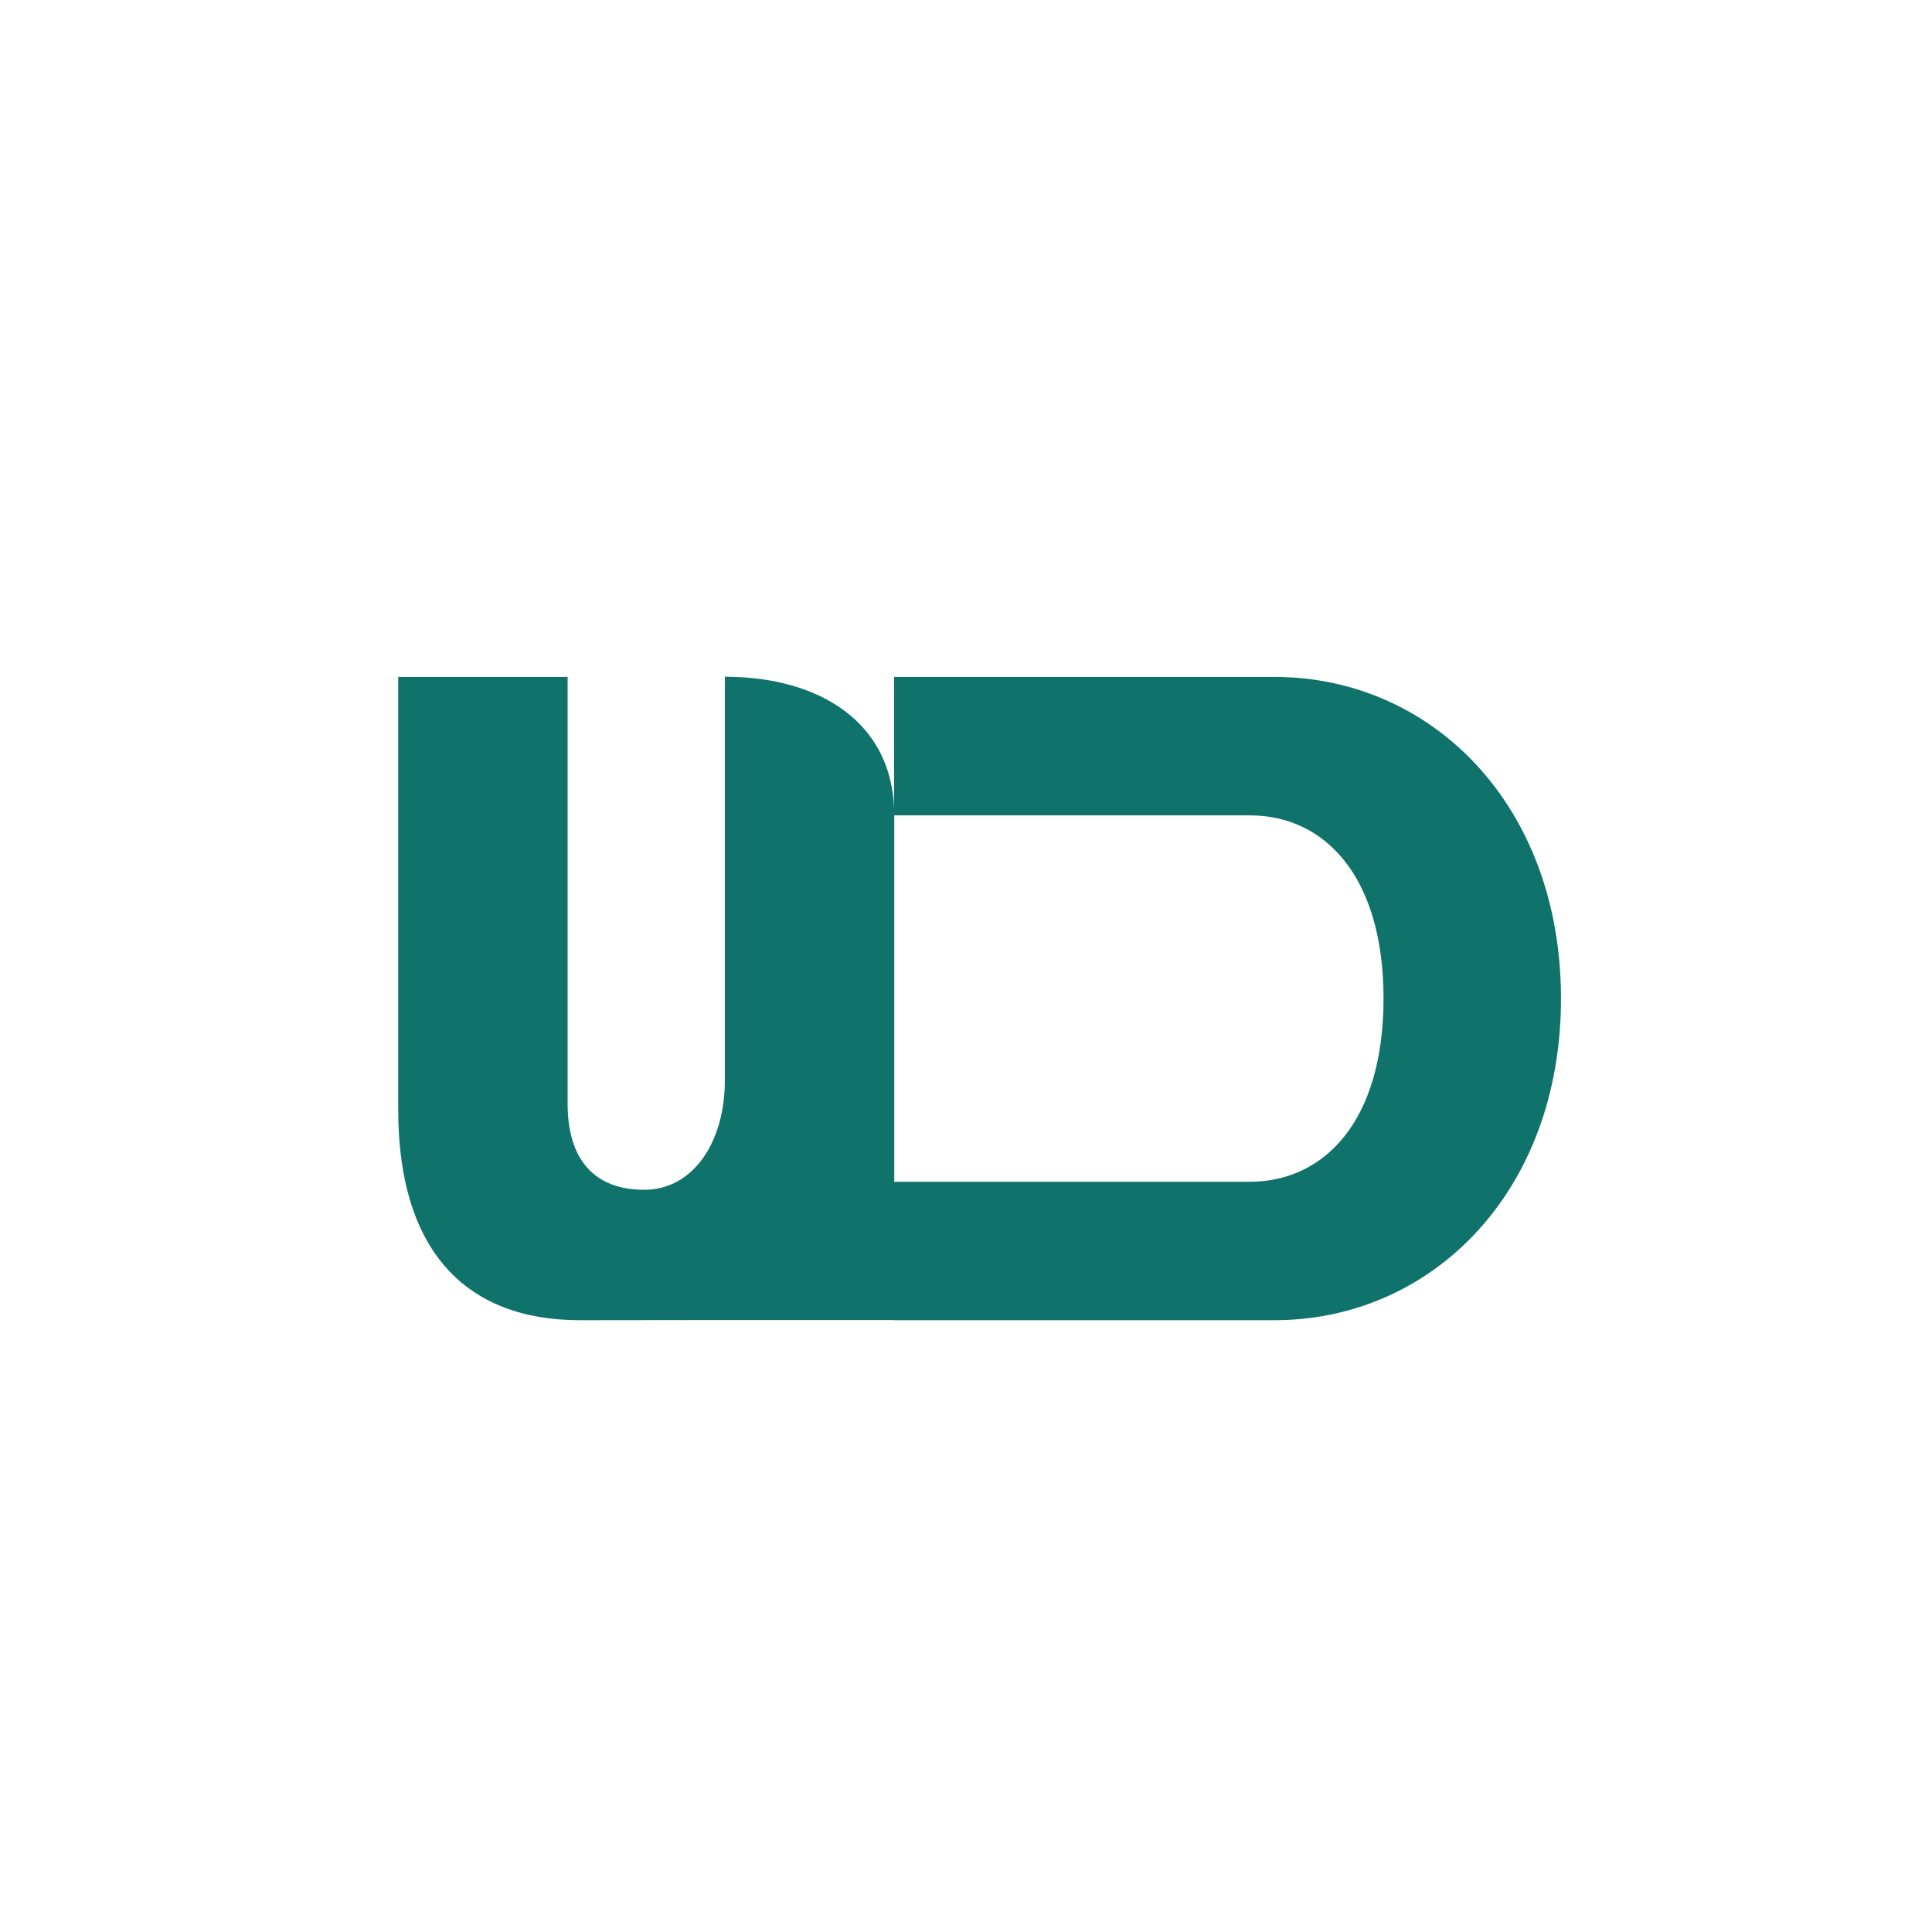
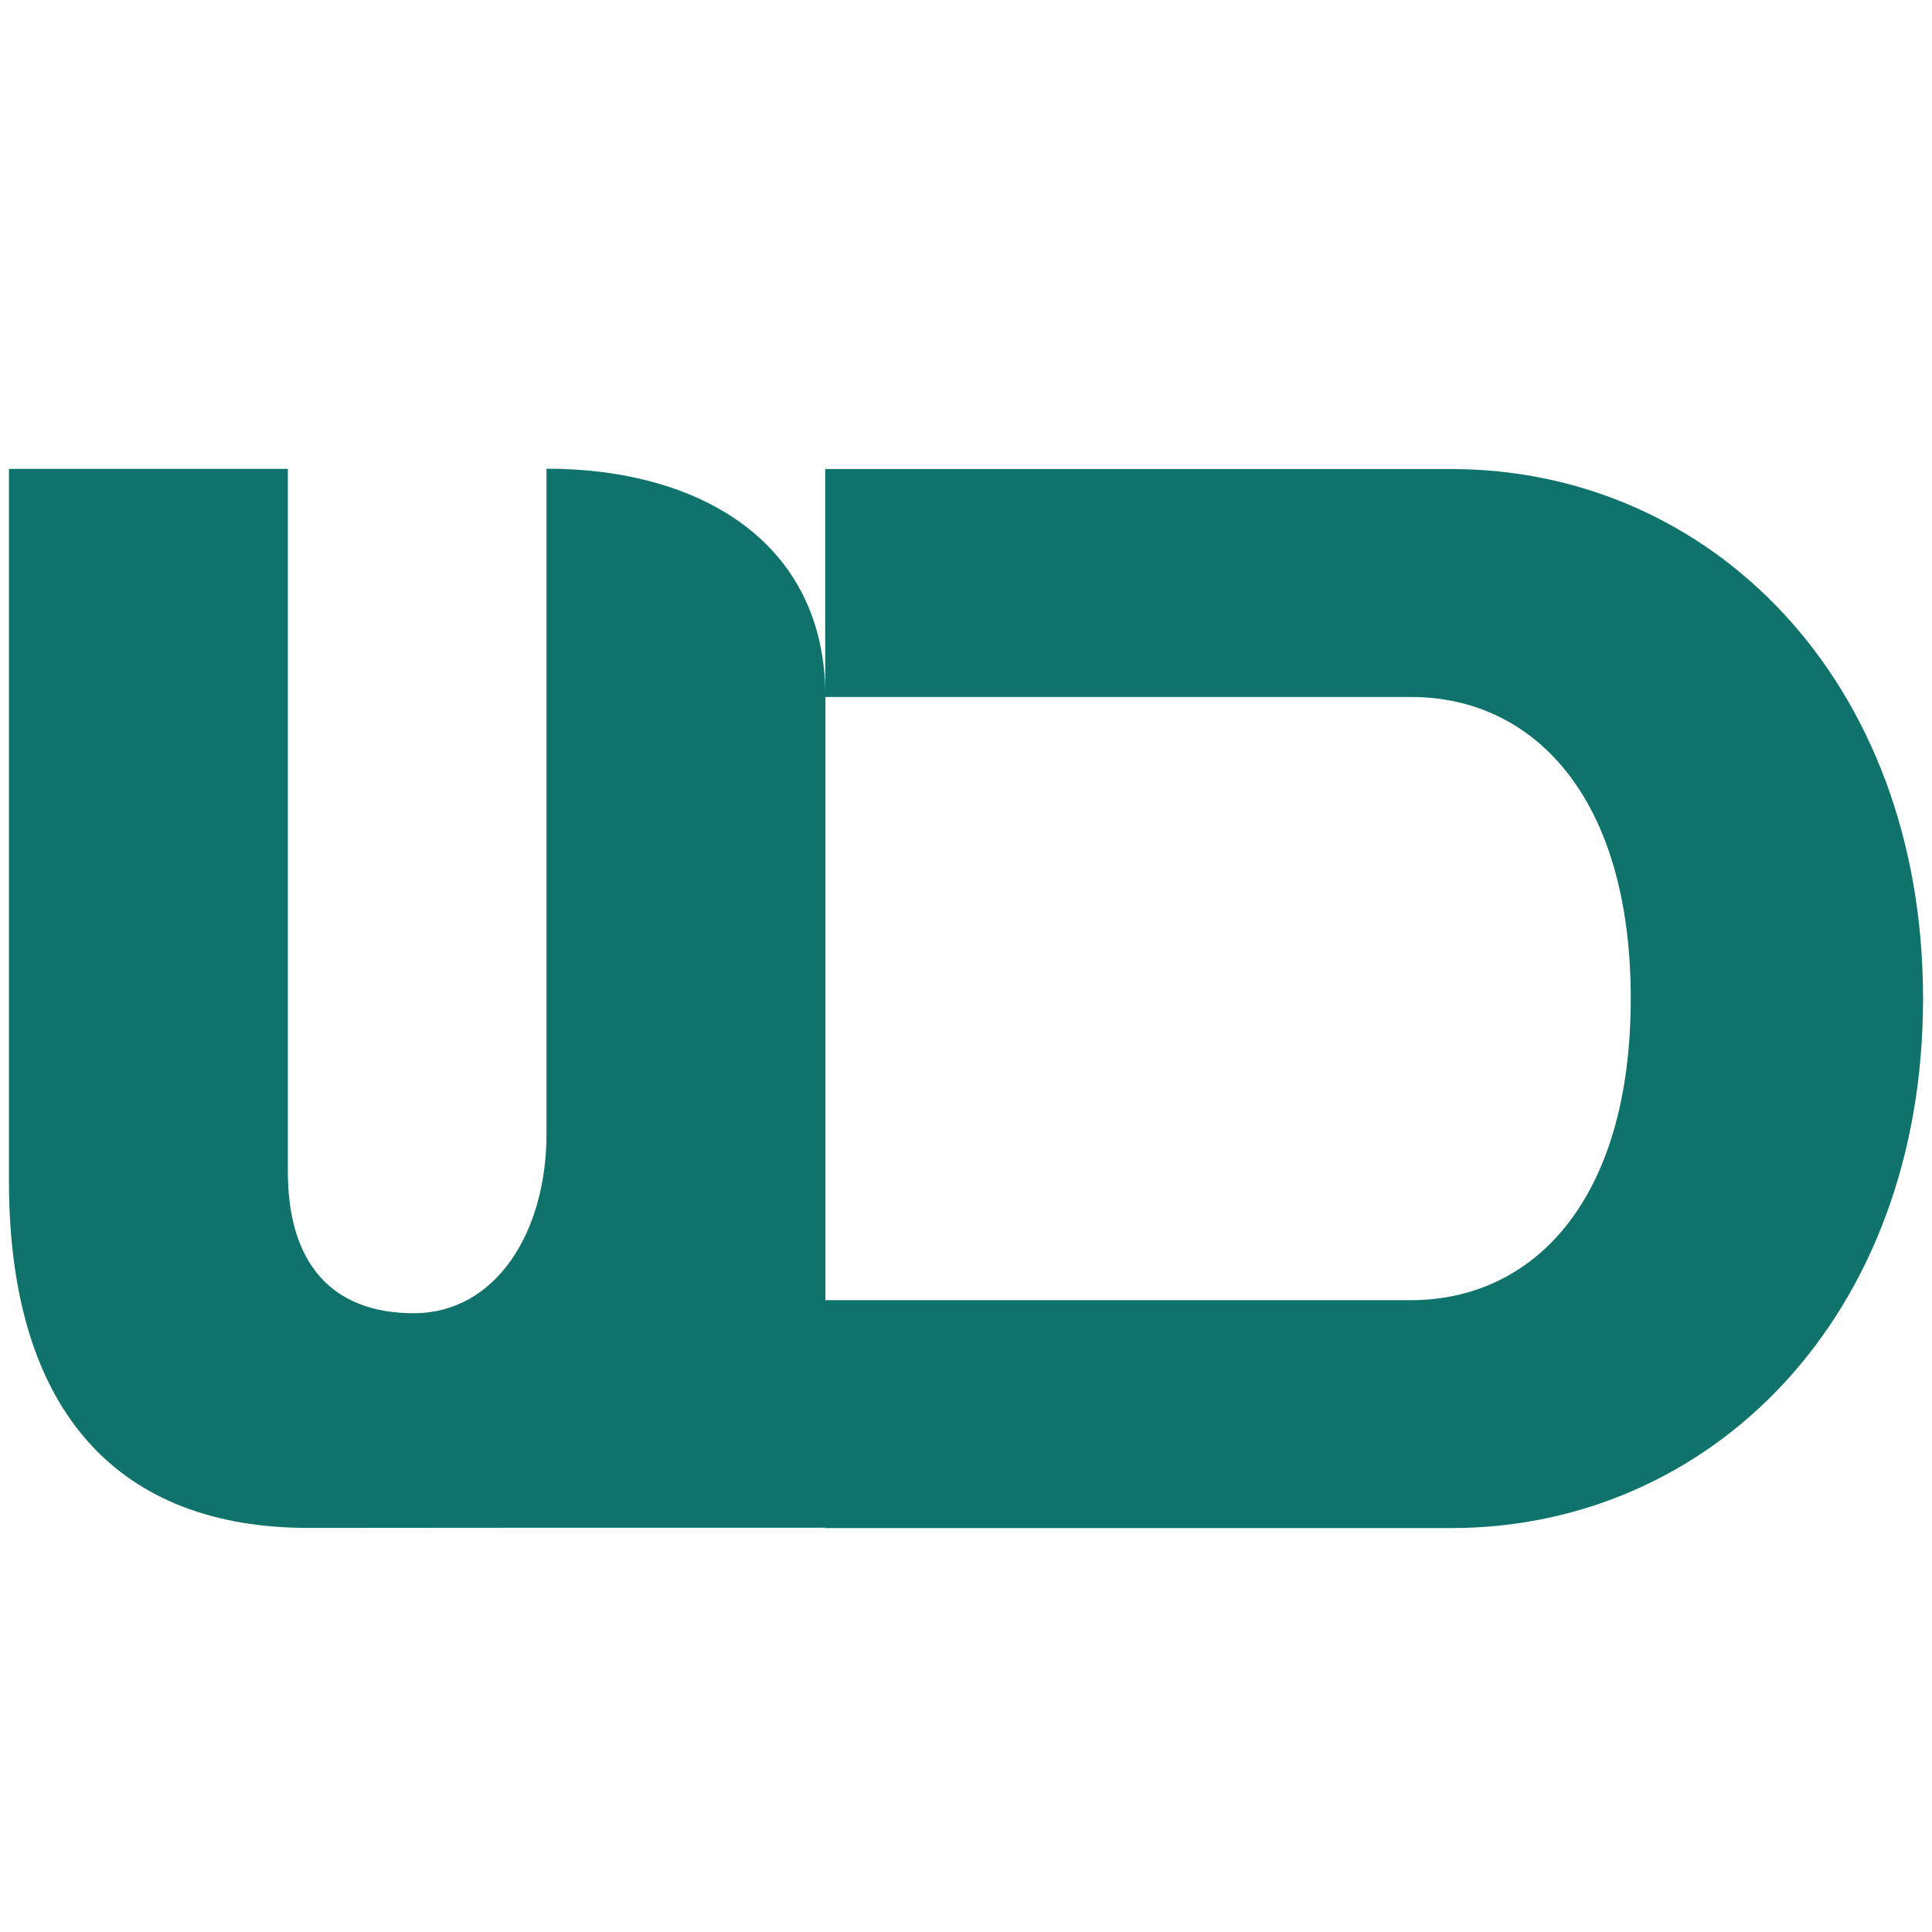
<svg xmlns="http://www.w3.org/2000/svg" id="_레이어_1" data-name="레이어 1" viewBox="0 0 1080 1080">
  <defs>
    <style>
      .cls-1 {
        fill: #0f726b;
      }
    </style>
  </defs>
-   <path class="cls-1" d="M324.1,738c-62.4,0-101.5-37.3-101.5-117.9v-241.7h94.7v238.5c0,31.4,15,48.2,42.8,48.2s45.1-27.3,45.1-61v-225.8h0c52.3,0,94.7,25.1,94.7,77.4v282.2h-92.4" />
-   <path class="cls-1" d="M499.8,738v-359.6h212.6c87.8,0,160.2,71.5,160.2,179.8s-72.4,179.8-160.2,179.8h-212.6ZM499.8,660.6h198.9c41.4,0,74.7-33.7,74.7-102.4s-33.2-102.4-74.7-102.4h-198.9v204.8Z" />
+   <path class="cls-1" d="M172.1,854.1c-102.7,0-167.1-61.4-167.1-194.1v-397.9h155.9v392.6c0,51.7,24.7,79.4,70.4,79.4s74.2-45,74.2-100.4v-371.7h0c86.1,0,155.9,41.3,155.9,127.4v464.6h-152.1" />
+   <path class="cls-1" d="M461.3,854.1V262.2h349.9c144.6,0,263.8,117.6,263.8,296s-119.1,296-263.8,296h-349.9ZM461.3,726.8h327.4c68.2,0,122.9-55.4,122.9-168.6s-54.7-168.6-122.9-168.6h-327.4v337.2Z" />
</svg>
